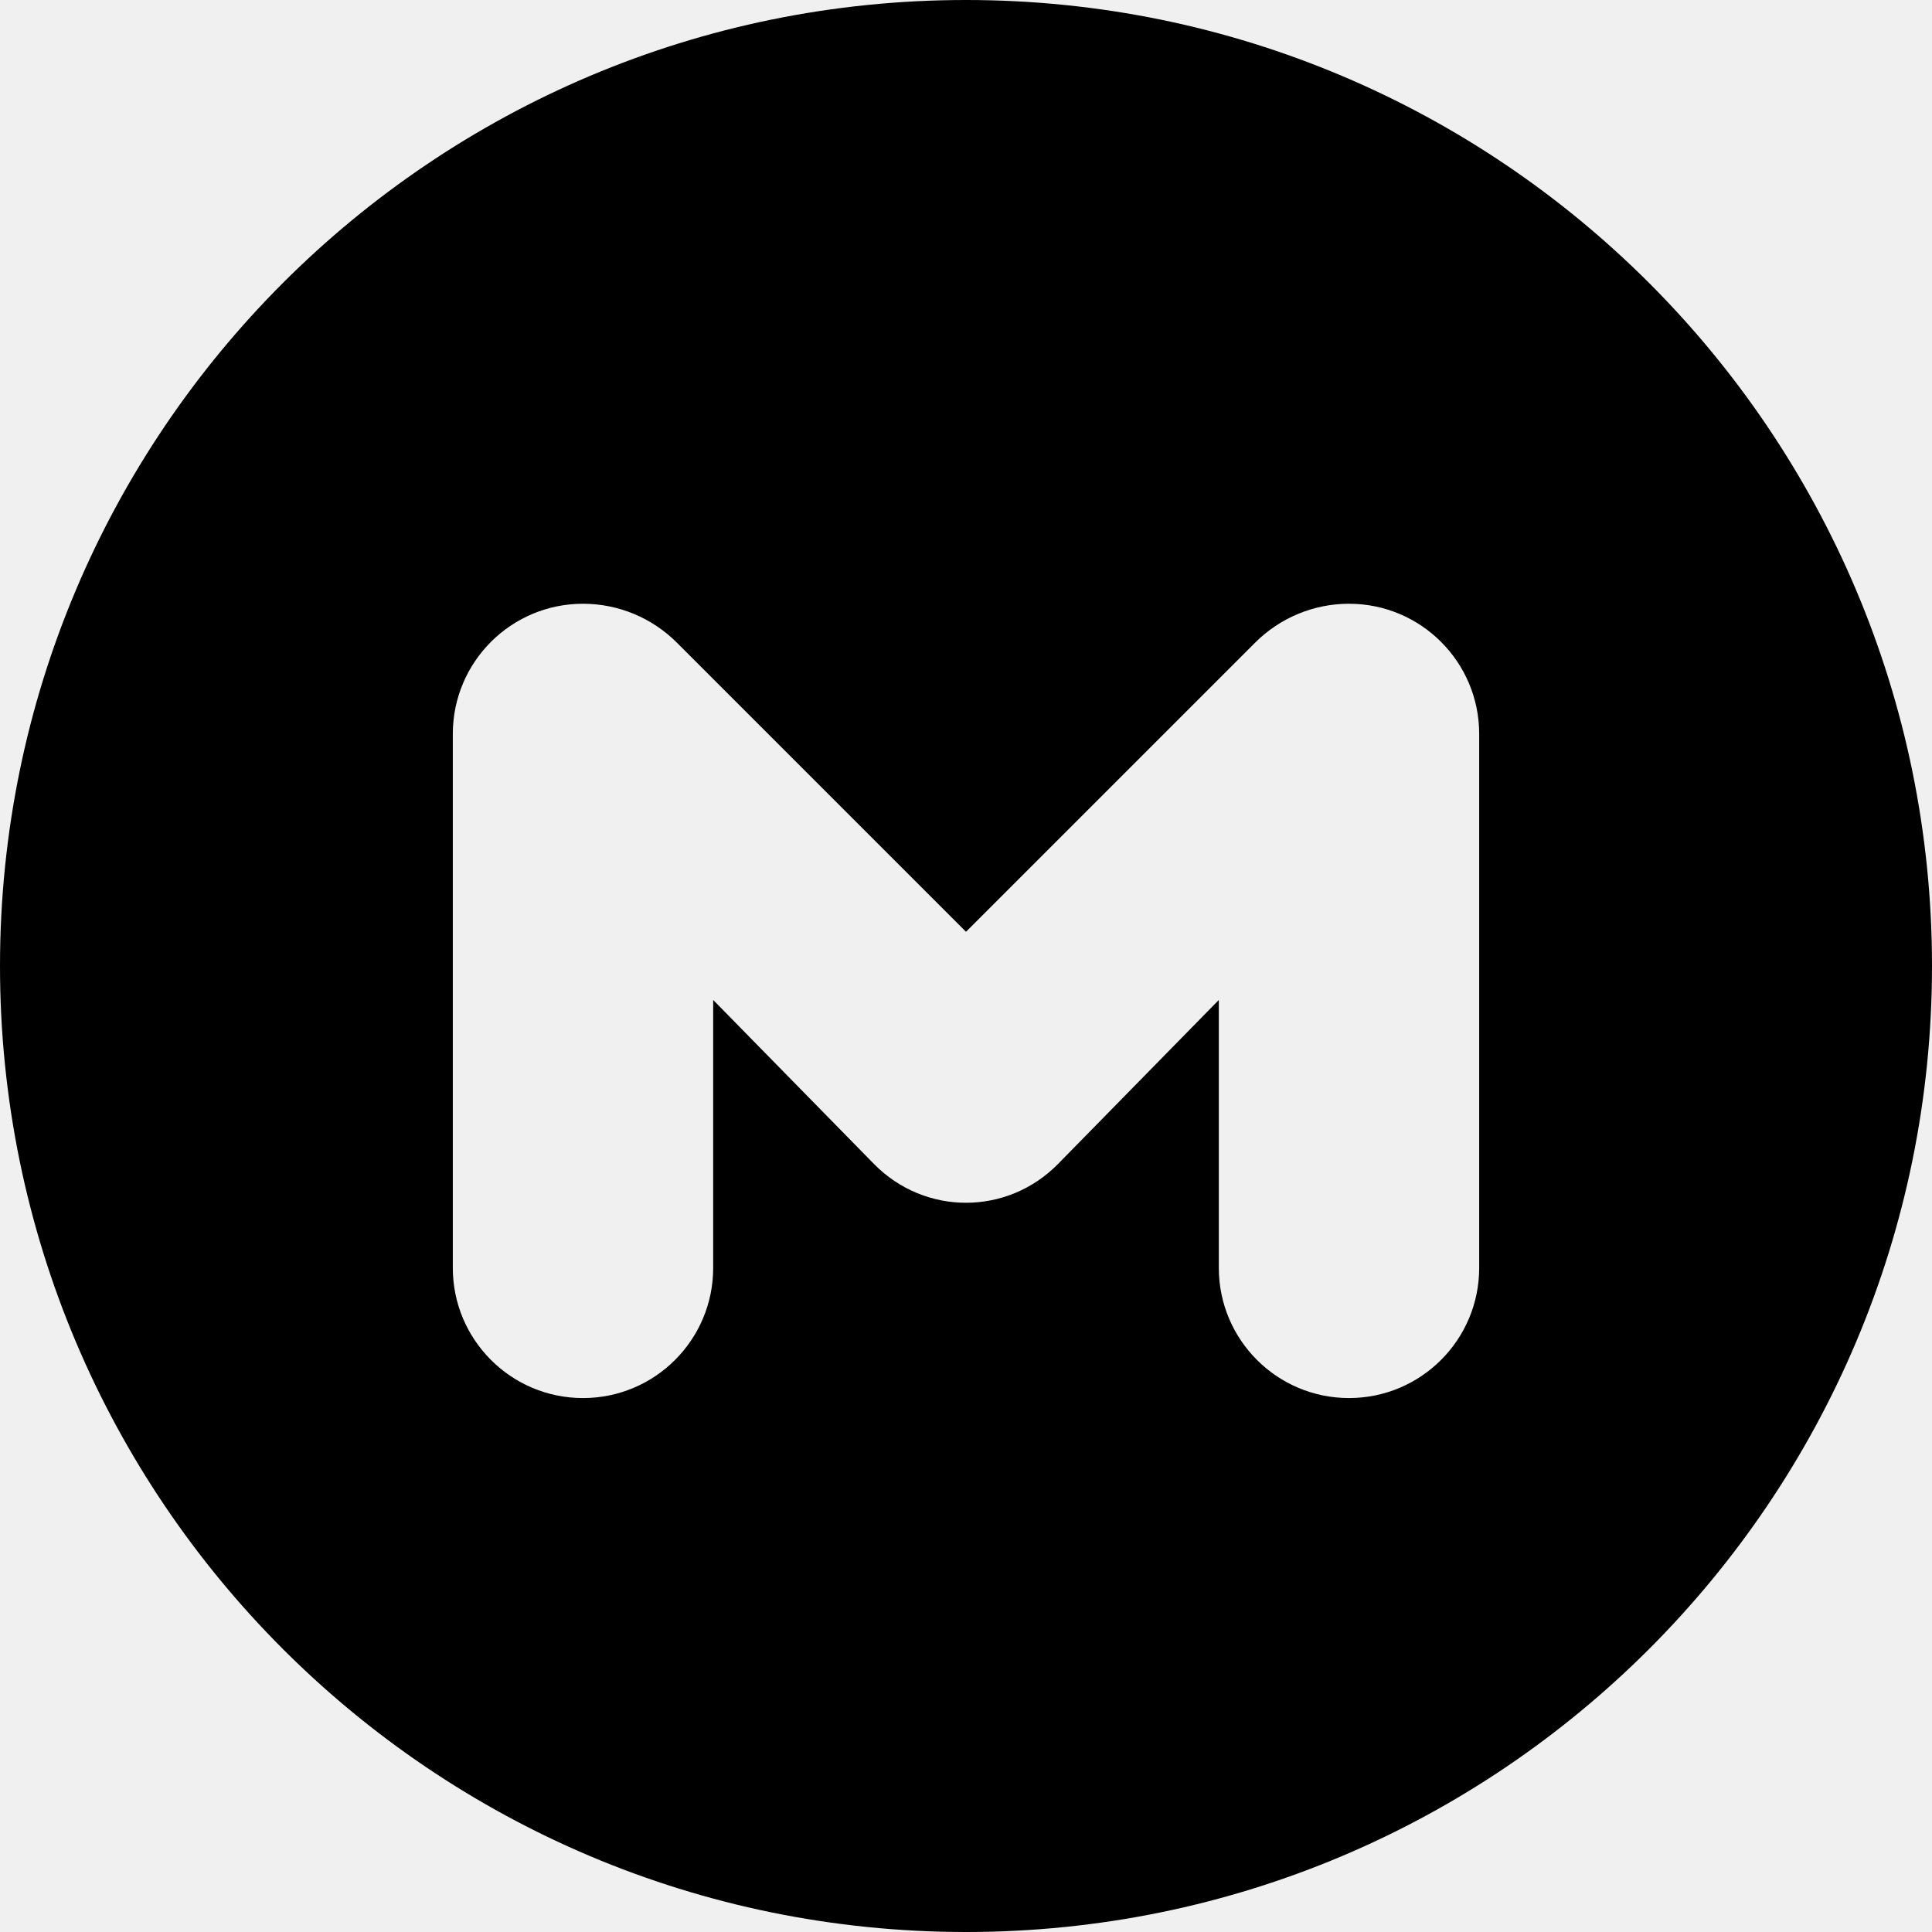
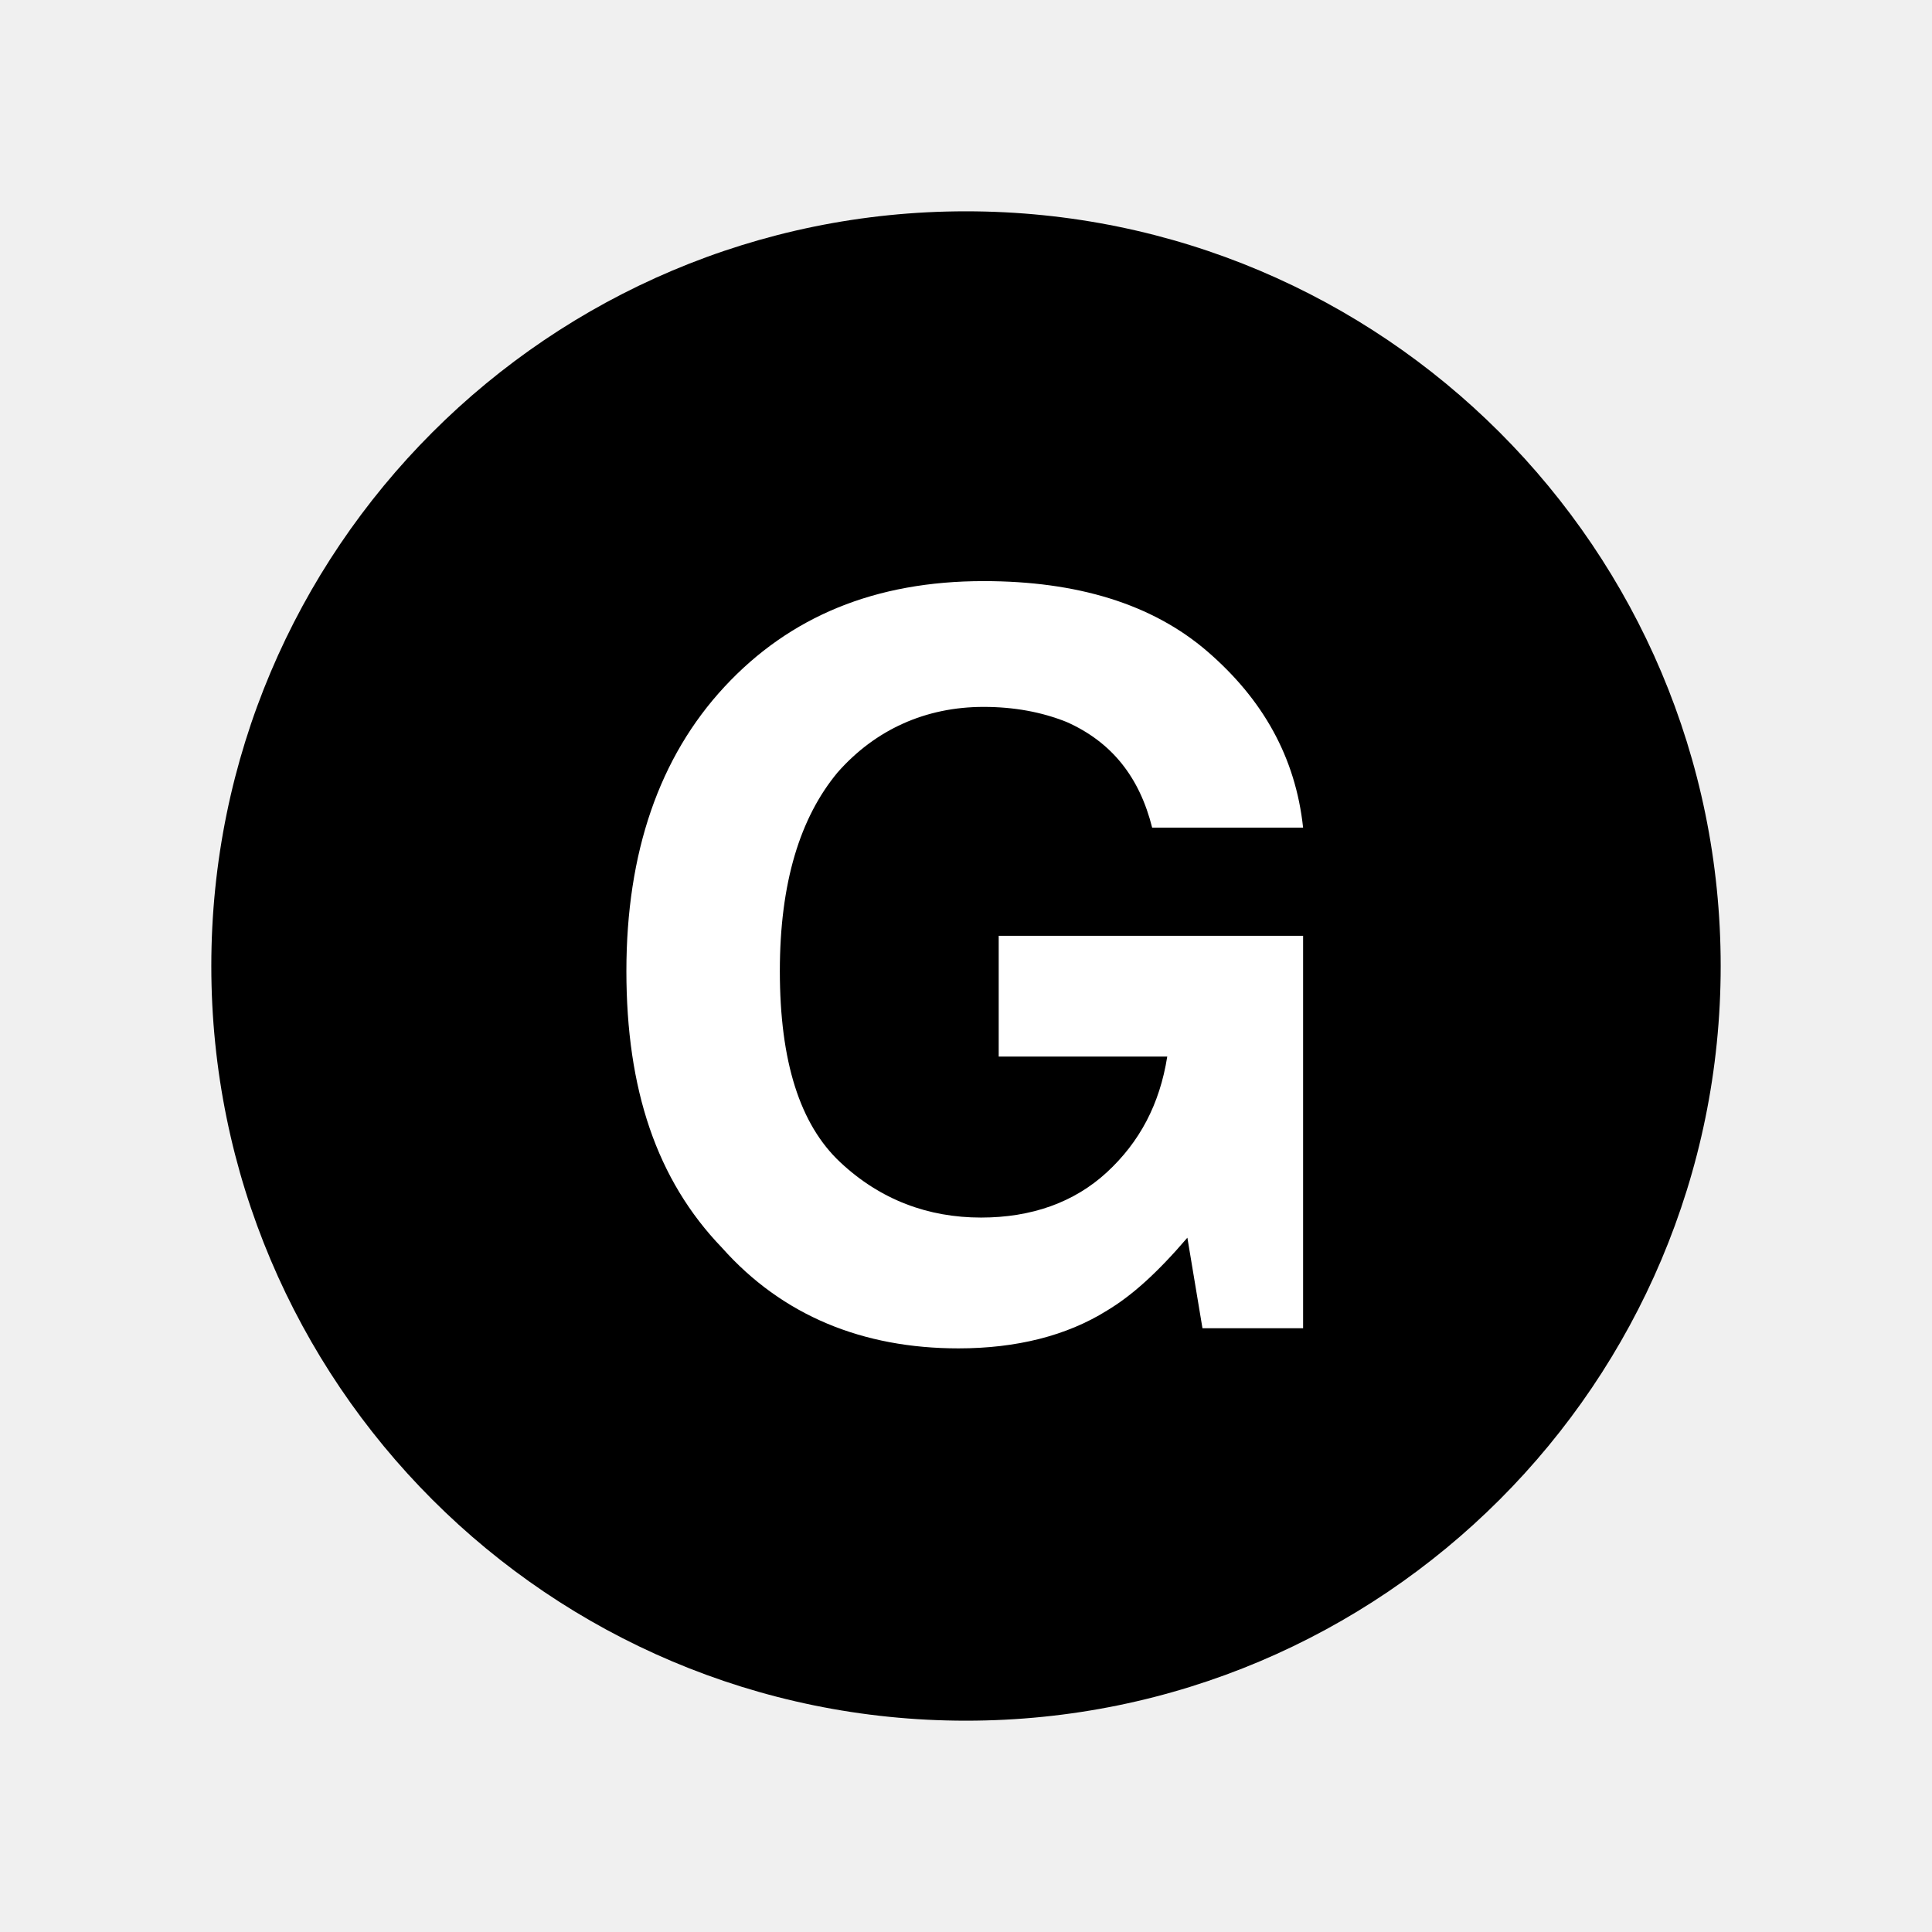
- <svg xmlns="http://www.w3.org/2000/svg" width="512" height="512" viewBox="0 0 512 512" fill="none">
-   <path fill-rule="evenodd" clip-rule="evenodd" d="M256 512C397.385 512 512 397.385 512 256C512 114.615 397.385 0 256 0C114.615 0 0 114.615 0 256C0 397.385 114.615 512 256 512ZM154.5 160C135.446 160 120 175.446 120 194.5V336C120 355.054 135.446 370.5 154.5 370.5C173.554 370.5 189 355.054 189 336V265L231.574 308.426C245.064 322.185 266.936 322.185 280.426 308.426L323 265V336C323 355.054 338.446 370.5 357.5 370.5C376.554 370.5 392 355.054 392 336V194.5C392 175.446 376.554 160 357.5 160C348.163 160 339.227 163.708 332.626 170.308L256 246.934L179.374 170.308C172.773 163.708 163.837 160 154.5 160Z" fill="#000000" />
+ <svg xmlns="http://www.w3.org/2000/svg" width="1024px" height="1024px" viewBox="-6.4 -6.4 76.80 76.80" aria-hidden="true" role="img" class="iconify iconify--emojione" preserveAspectRatio="xMidYMid meet" fill="#000000" stroke="#000000" stroke-width="0.001">
+   <g id="SVGRepo_bgCarrier" stroke-width="0" />
+   <g id="SVGRepo_tracerCarrier" stroke-linecap="round" stroke-linejoin="round" stroke="#CCCCCC" stroke-width="1.024">
+     </g>
+   <g id="SVGRepo_iconCarrier">
+     <circle cx="32" cy="32" r="30" fill="#000000" />
+     <path d="M39.4 26.5c-.5-2-1.6-3.4-3.4-4.2c-1-.4-2.1-.6-3.3-.6c-2.3 0-4.3.9-5.8 2.6c-1.5 1.8-2.3 4.4-2.3 7.9c0 3.6.8 6.1 2.4 7.6c1.6 1.5 3.5 2.2 5.6 2.2c2 0 3.7-.6 5-1.8c1.3-1.2 2.1-2.7 2.4-4.6h-6.7v-4.8h12.1v15.6h-4l-.6-3.6c-1.2 1.4-2.2 2.3-3.2 2.9c-1.6 1-3.6 1.5-5.9 1.5c-3.8 0-7-1.3-9.4-4c-2.6-2.7-3.8-6.3-3.8-11s1.3-8.5 3.9-11.3c2.6-2.8 6-4.2 10.3-4.2c3.7 0 6.7.9 8.9 2.8s3.5 4.2 3.8 7h-6" fill="#ffffff" />
+   </g>
</svg>
